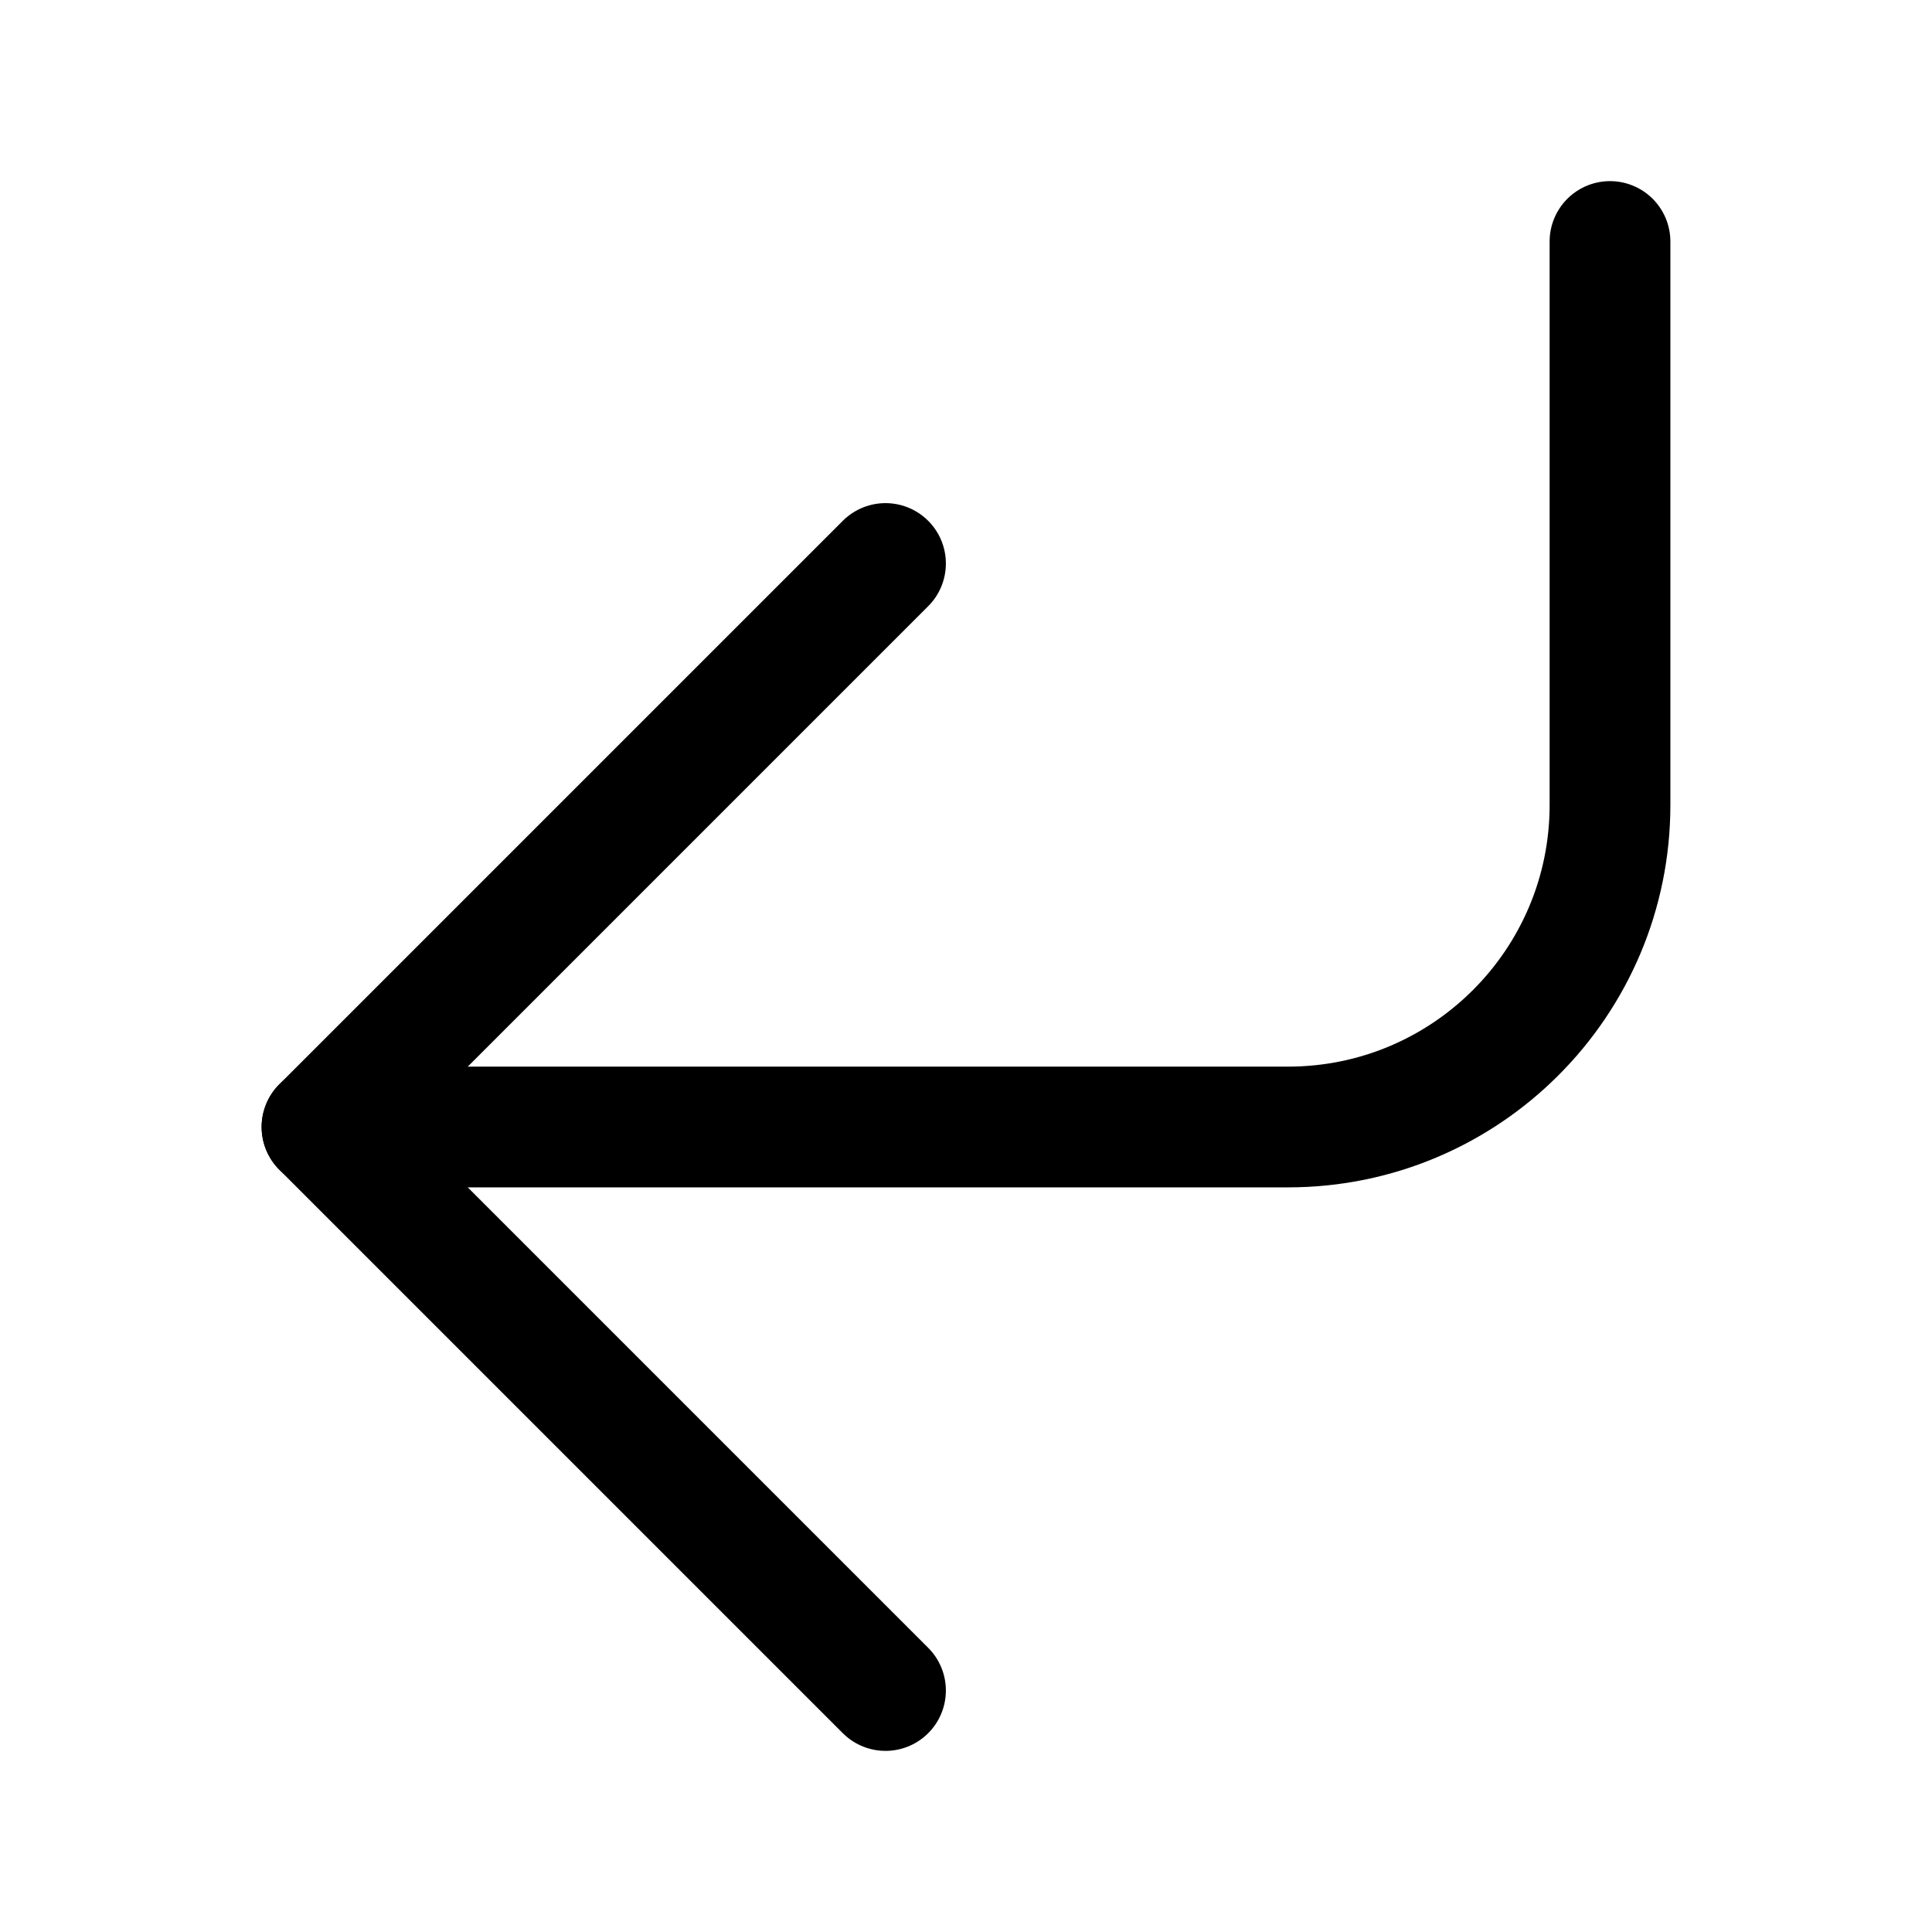
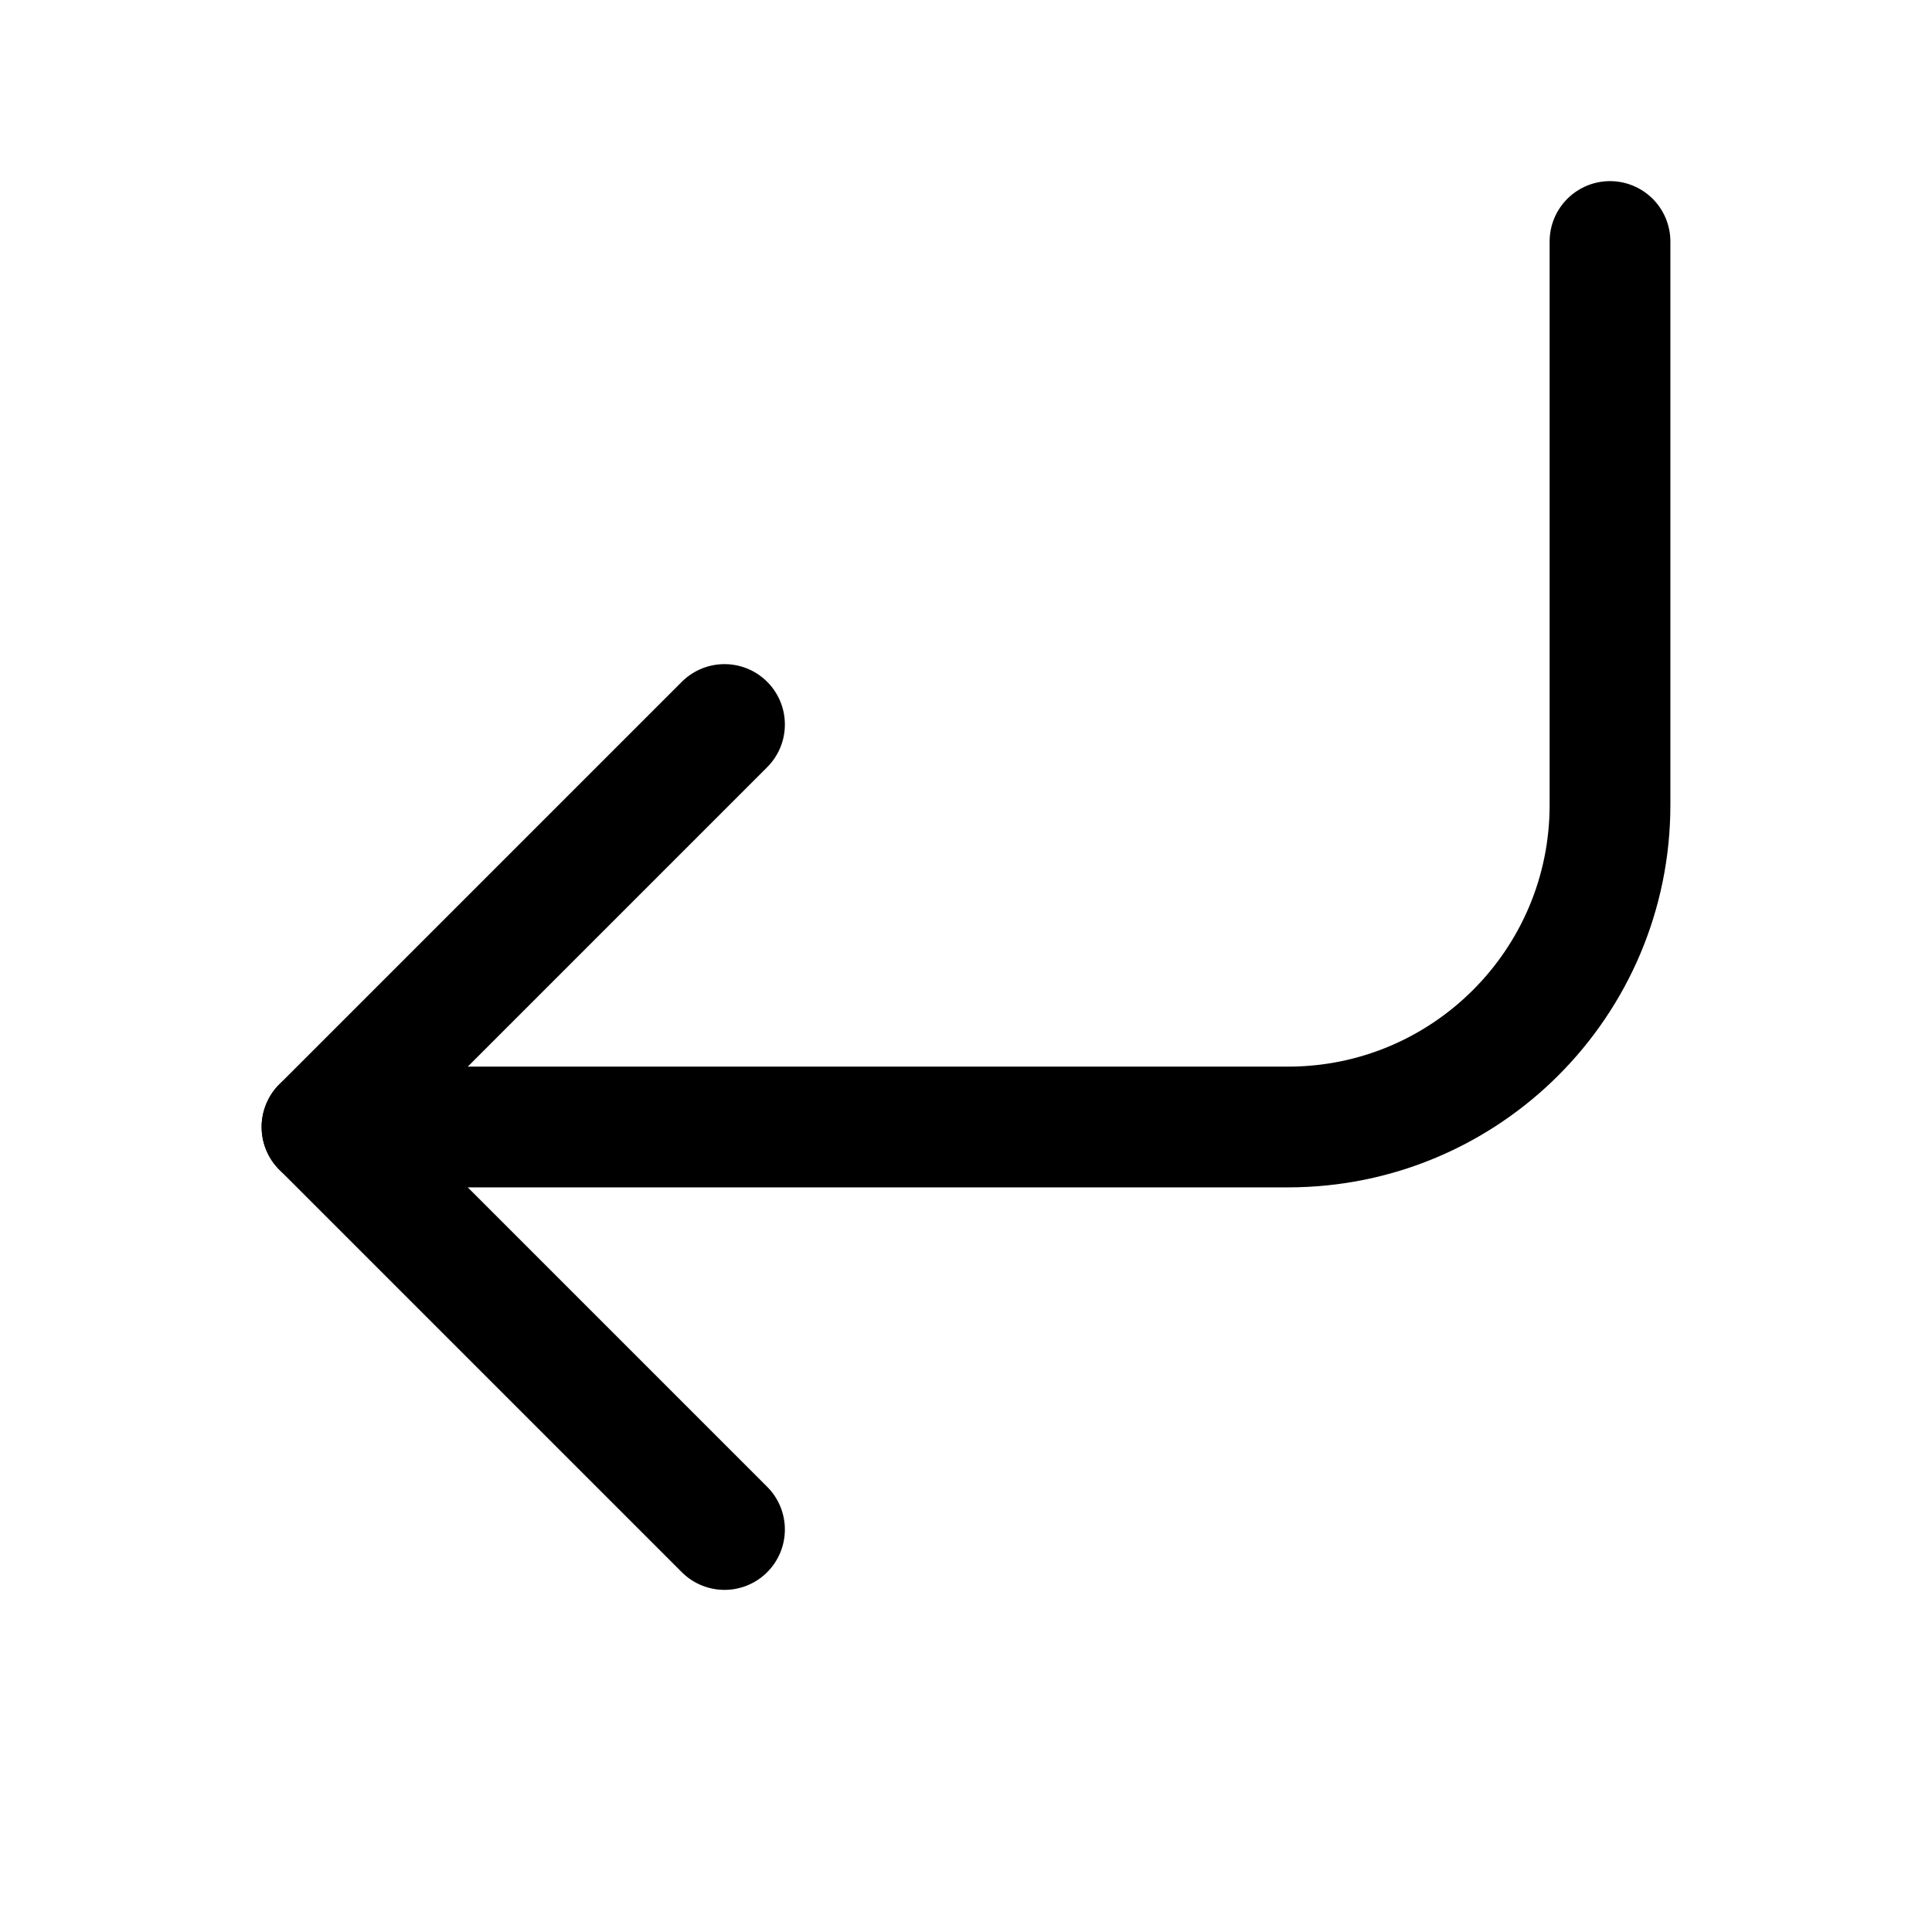
- <svg xmlns="http://www.w3.org/2000/svg" width="24" height="24" viewBox="0 0 24 24" fill="none">
-   <path d="M20 3V10C20 12.209 18.209 14 16 14H4" stroke="currentColor" stroke-width="1.5" stroke-linecap="round" stroke-linejoin="round" />
-   <path d="M11 7L4 14L11 21" stroke="currentColor" stroke-width="1.5" stroke-linecap="round" stroke-linejoin="round" />
+ <svg xmlns="http://www.w3.org/2000/svg" viewBox="0 0 24 24" width="24" height="24" fill="none" stroke="currentColor" stroke-width="1.5" stroke-linecap="round" stroke-linejoin="round">
+   <path d="M20 3v7a4 4 0 0 1-4 4H4" />
+   <path d="M9 9l-5 5 5 5" />
</svg>
